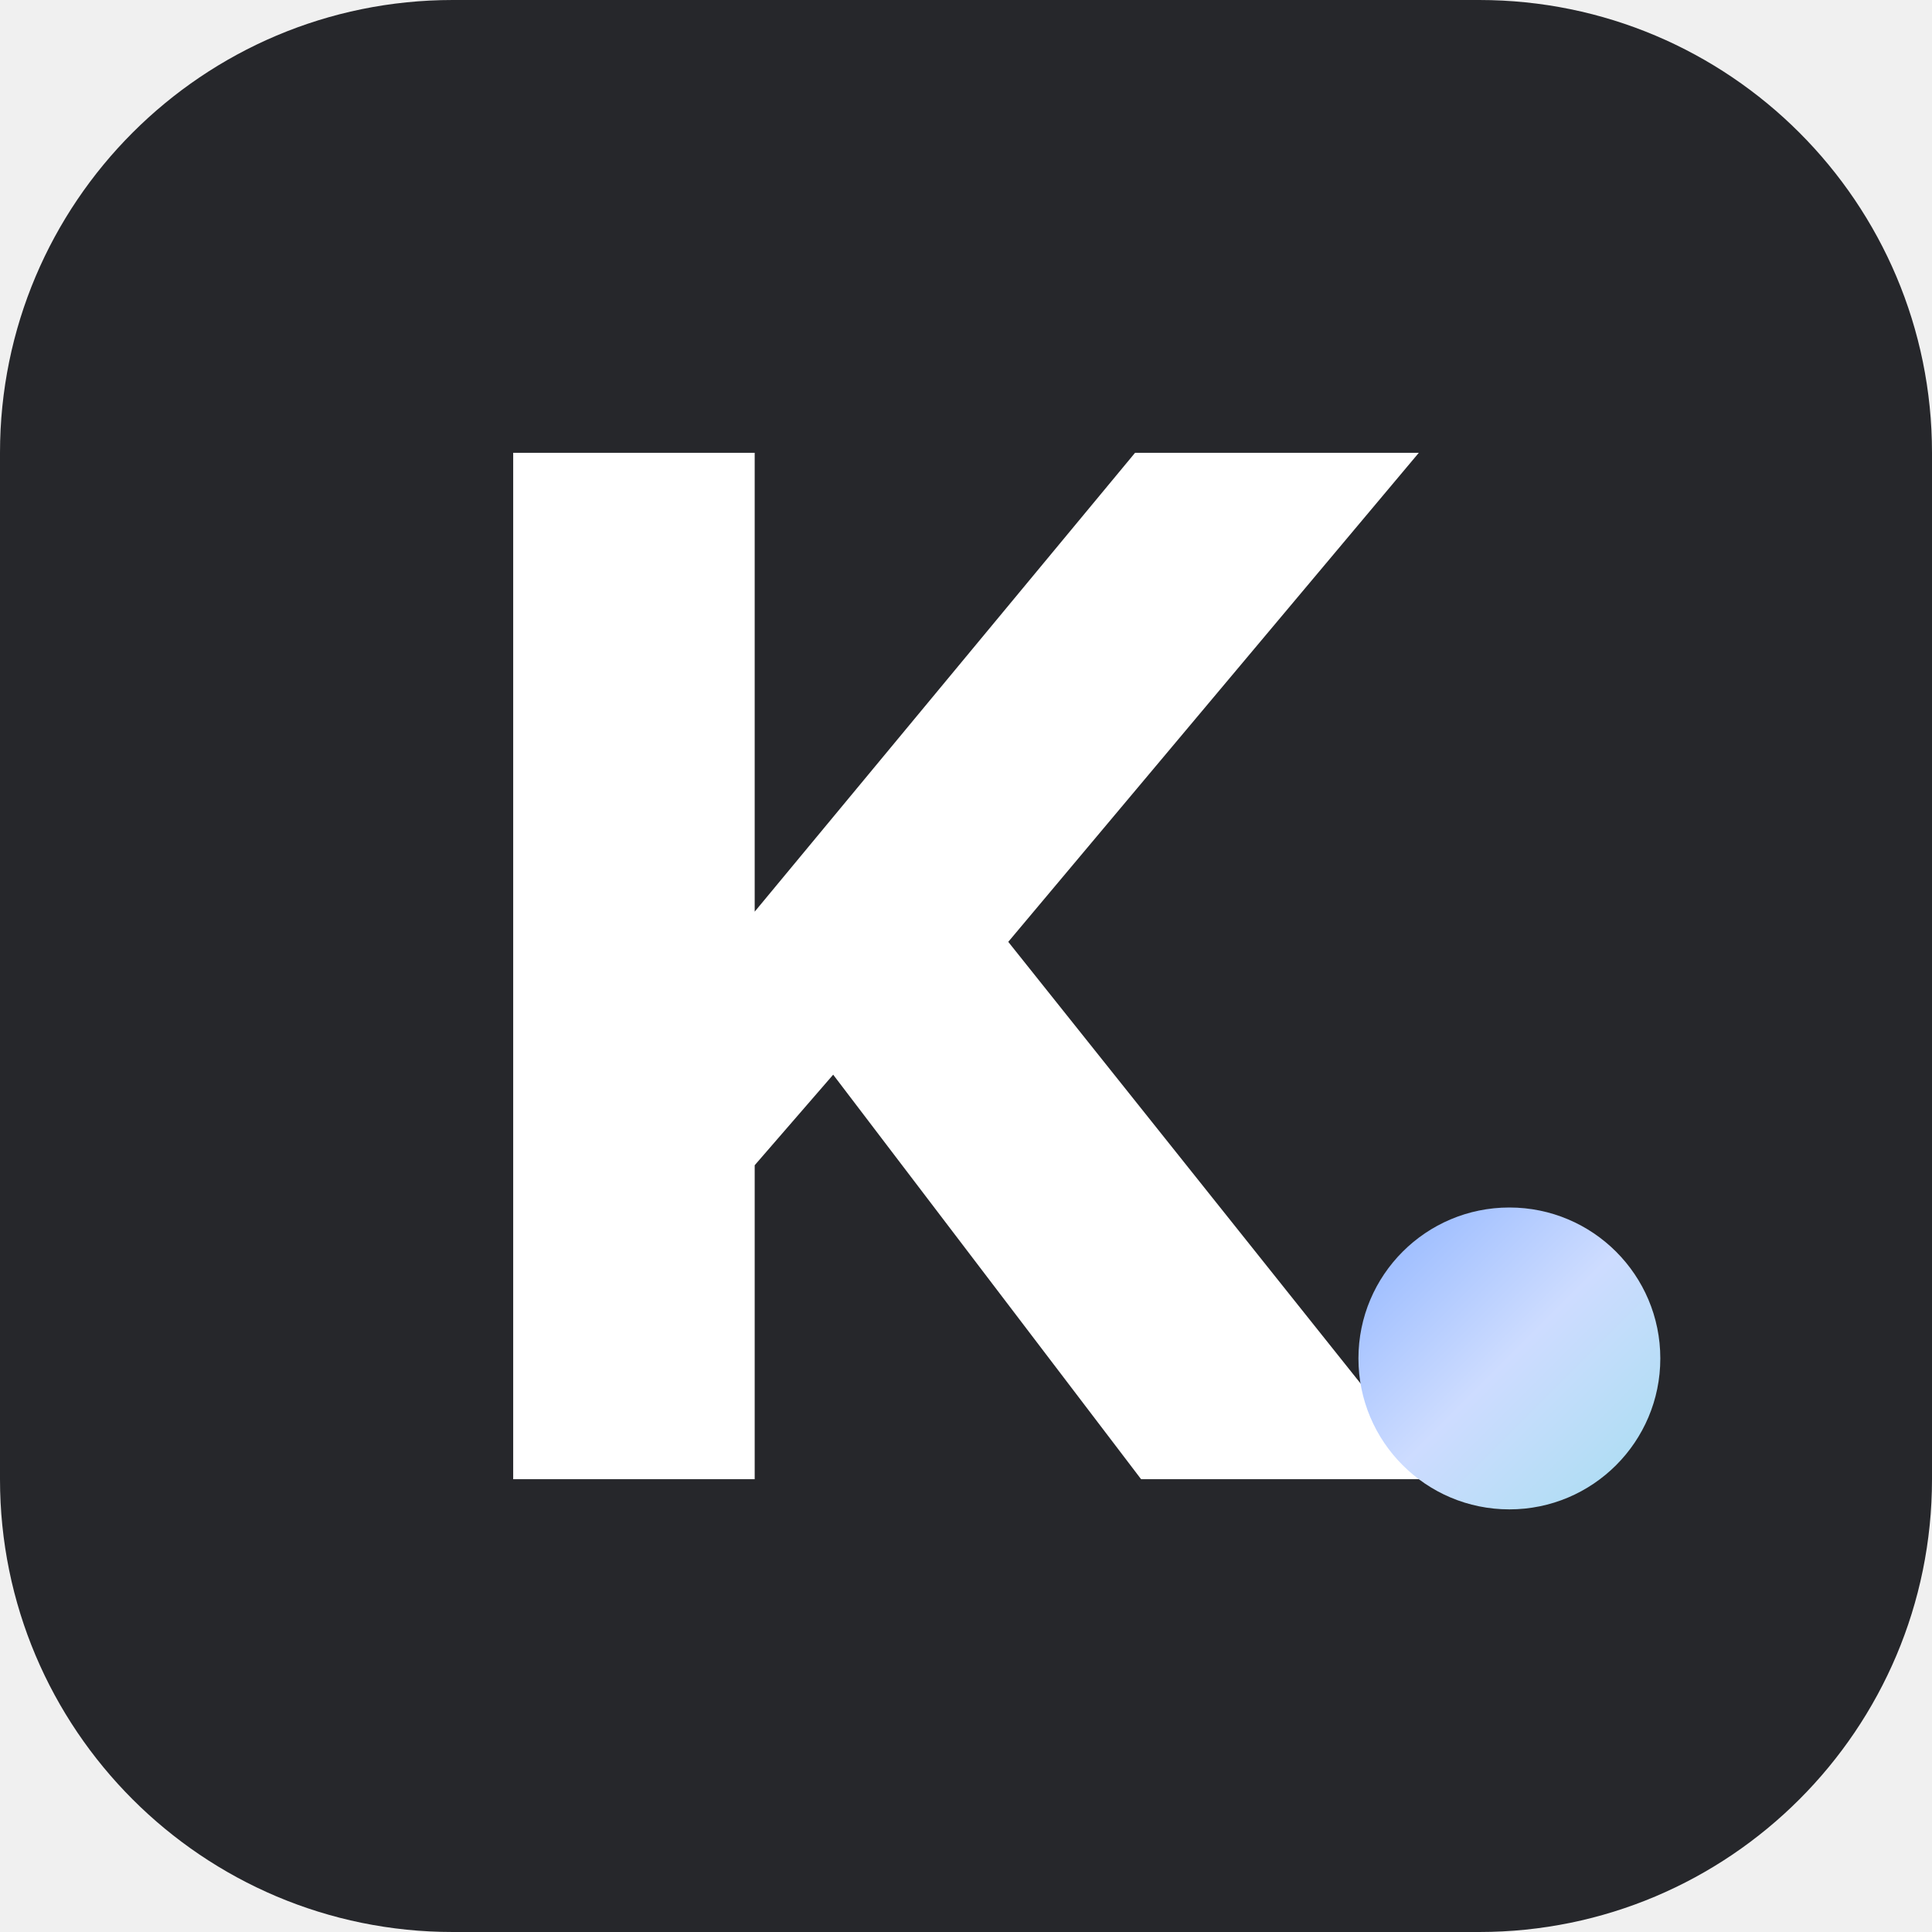
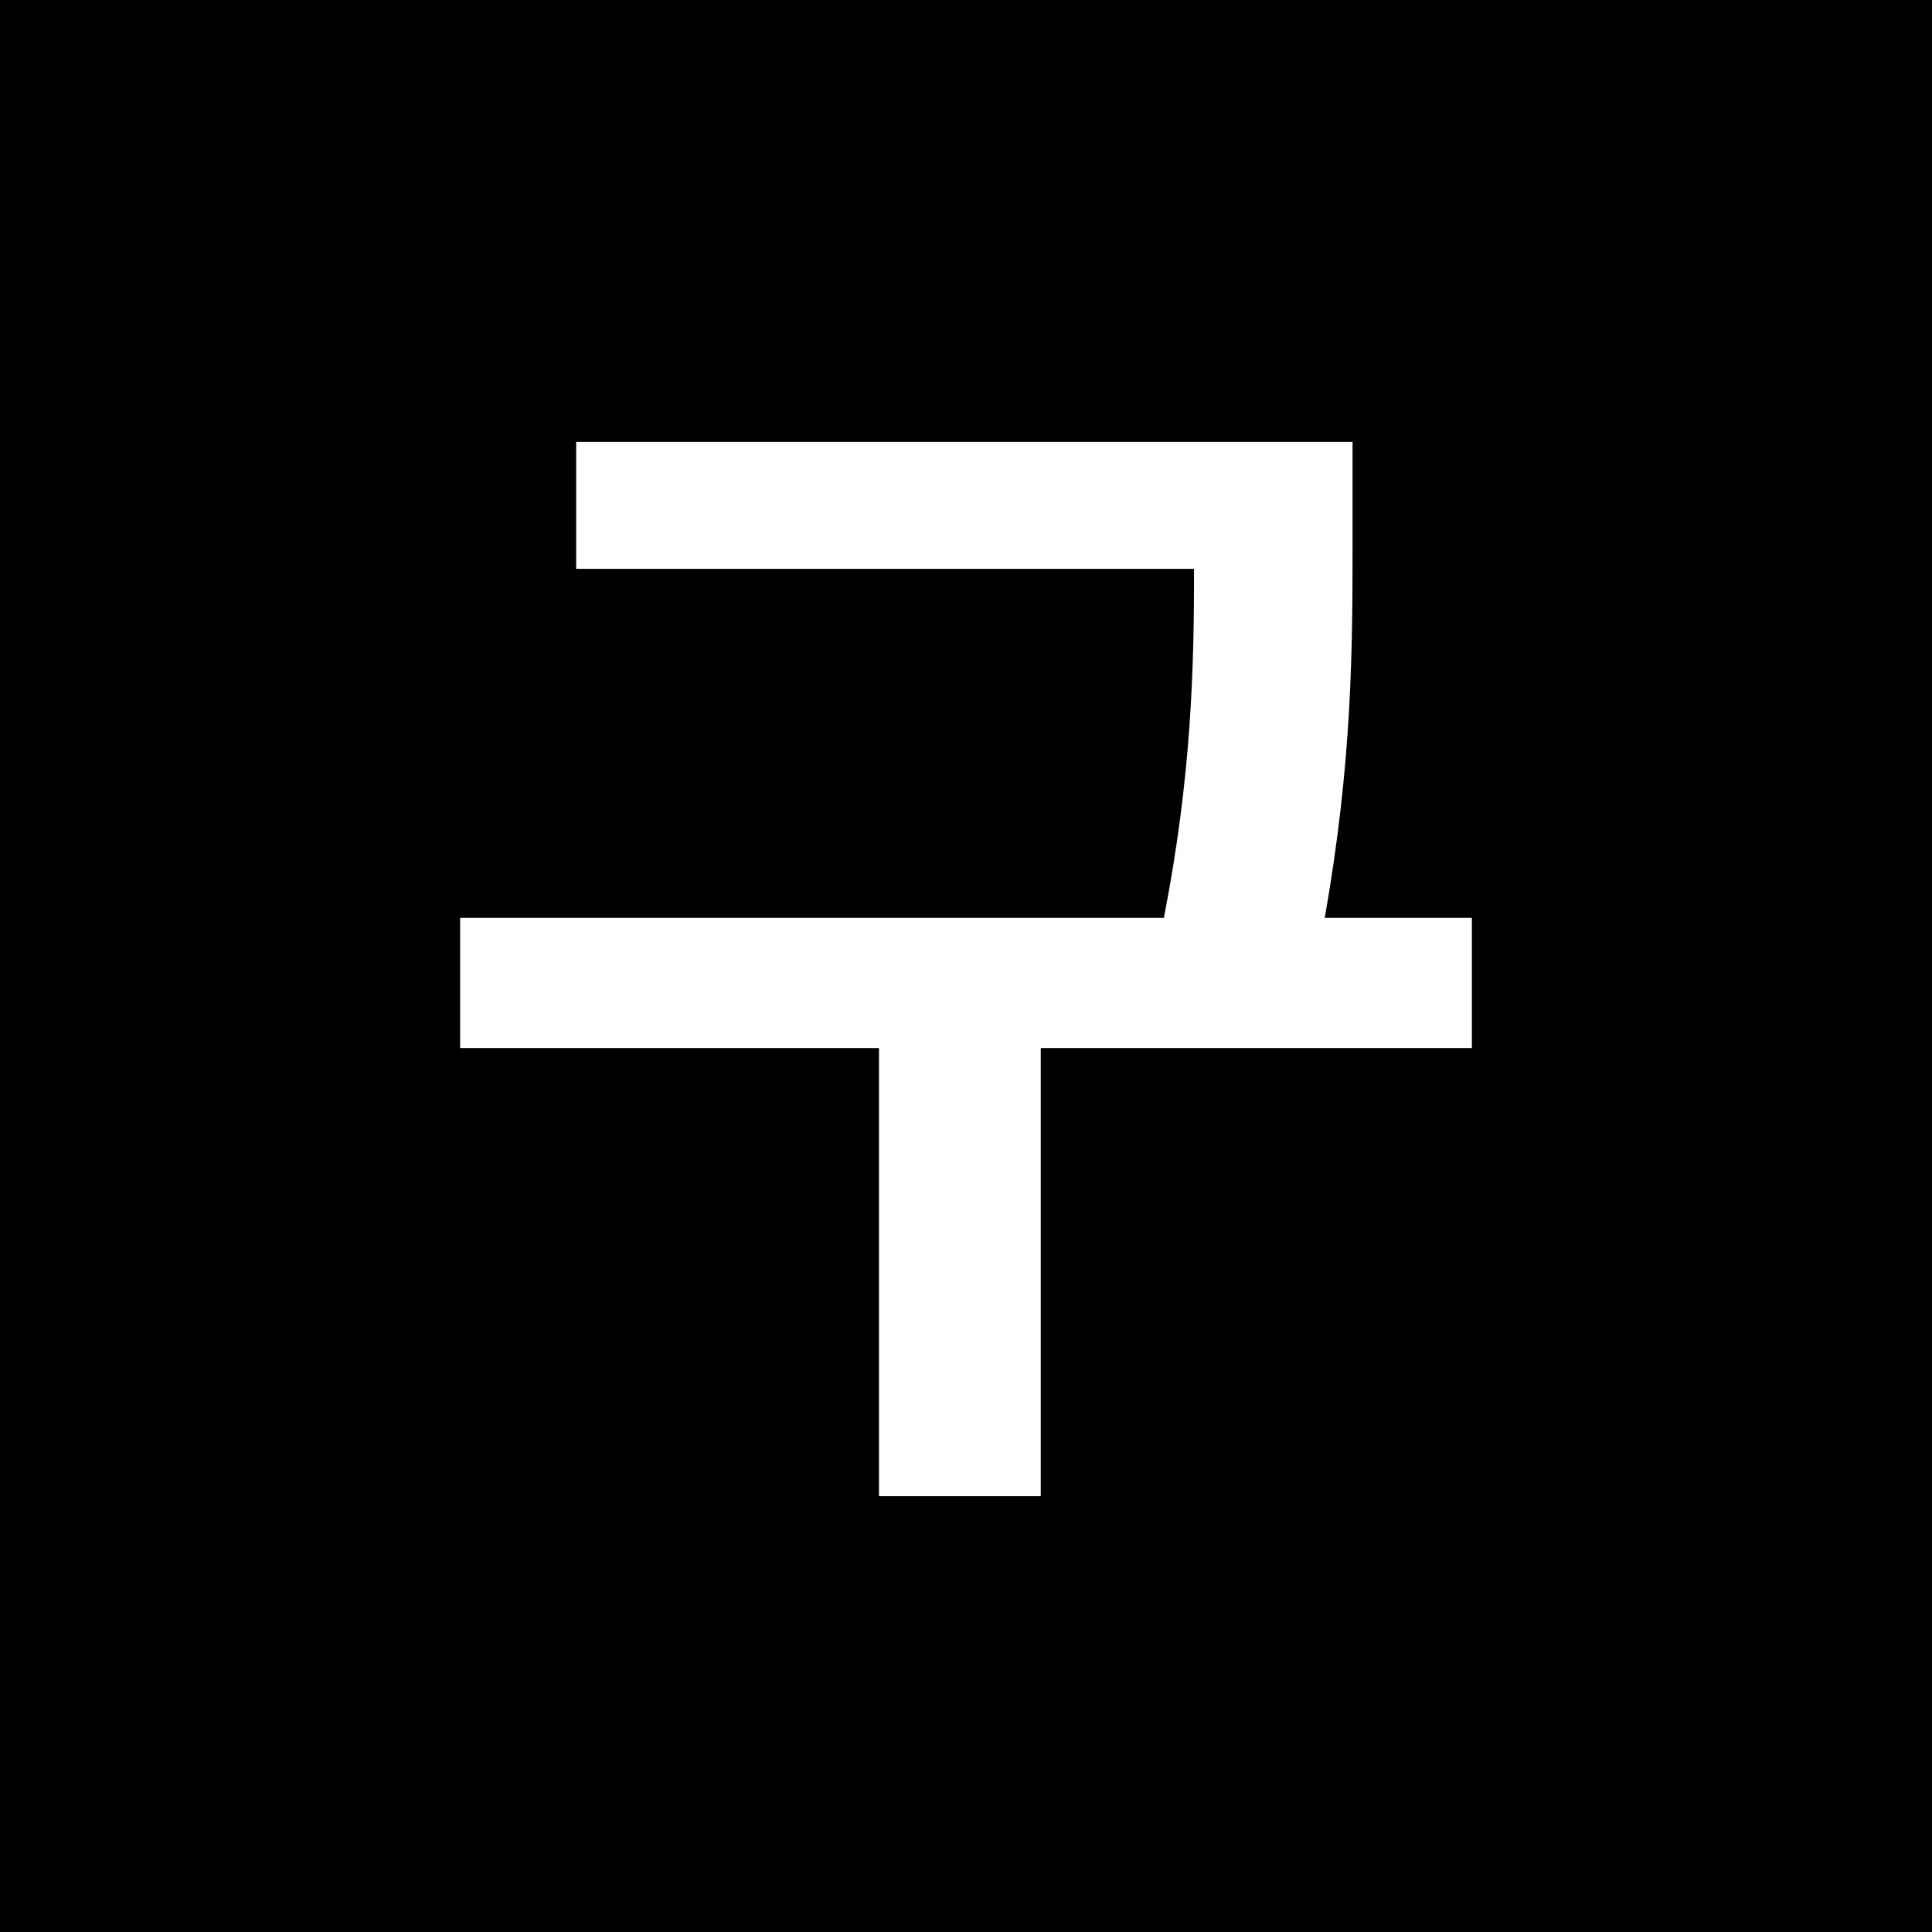
<svg xmlns="http://www.w3.org/2000/svg" viewBox="0 0 64 64">
-   <defs>
-     <linearGradient id="g" x1="0" y1="0" x2="1" y2="1">
-       <stop offset="0" stop-color="#8FB4FF" />
-       <stop offset=".5" stop-color="#CDDCFF" />
-       <stop offset="1" stop-color="#A6DEF0" />
-     </linearGradient>
-   </defs>
-   <rect width="64" height="64" rx="15" fill="#26272B" />
-   <path d="M17 15h8v15.2L37.6 15H47L33.4 31.2 47.6 49H37.8L27.6 35.6 25 38.6V49h-8z" fill="#FFFFFF" />
-   <circle cx="50" cy="45" r="5" fill="url(#g)" />
+   <rect width="64" height="64" fill="#000000" />
+   <text x="32" y="46" text-anchor="middle" font-family="Pretendard, 'Malgun Gothic', 'Apple SD Gothic Neo', sans-serif" font-weight="700" font-size="40" fill="#FFFFFF">구</text>
</svg>
